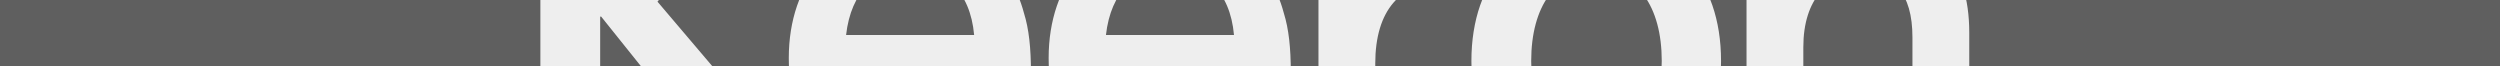
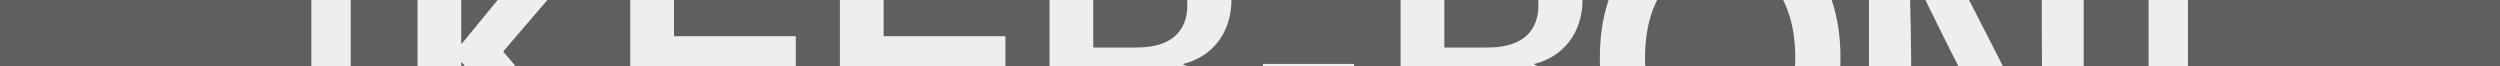
<svg xmlns="http://www.w3.org/2000/svg" width="1440" height="38" viewBox="0 0 1440 38" fill="none">
  <mask id="mask0_182_1536" style="mask-type:alpha" maskUnits="userSpaceOnUse" x="0" y="0" width="1440" height="38">
    <rect width="1440" height="38" fill="#C4C4C4" />
  </mask>
  <g mask="url(#mask0_182_1536)">
    <rect y="-331" width="1440" height="800" fill="#5F5F5F" />
-     <path d="M378.701 0.949L462.218 -96.344H420.89L346.27 -5.365H345.696V-96.344H311.256V108H345.696V9.559H346.27L425.195 108H469.68L378.701 0.949ZM524.943 88.197C504.566 88.197 487.92 74.708 486.772 41.703H593.823C593.823 27.64 592.675 16.734 589.805 7.55C581.769 -22.872 557.661 -42.101 524.369 -42.101C480.171 -42.101 454.341 -9.67 454.341 33.38C454.341 80.448 480.458 112.305 524.943 112.305C563.114 112.305 586.648 90.206 592.101 64.089H558.522C555.652 78.152 543.598 88.197 524.943 88.197ZM524.369 -17.993C543.885 -17.993 558.809 -5.365 561.105 20.178H487.346C490.216 -5.078 504.566 -17.993 524.369 -17.993ZM674.62 88.197C654.243 88.197 637.597 74.708 636.449 41.703H743.5C743.5 27.64 742.352 16.734 739.482 7.55C731.446 -22.872 707.338 -42.101 674.046 -42.101C629.848 -42.101 604.018 -9.67 604.018 33.38C604.018 80.448 630.135 112.305 674.62 112.305C712.791 112.305 736.325 90.206 741.778 64.089H708.199C705.329 78.152 693.275 88.197 674.62 88.197ZM674.046 -17.993C693.562 -17.993 708.486 -5.365 710.782 20.178H637.023C639.893 -5.078 654.243 -17.993 674.046 -17.993ZM832.047 -39.805C813.966 -39.805 800.19 -32.056 790.432 -16.271H789.858V-37.796H759.436V108H792.154V36.537C792.154 6.115 806.504 -10.531 832.621 -10.531C836.352 -10.531 840.083 -10.244 844.101 -9.383V-38.37C840.37 -39.231 835.778 -39.805 832.047 -39.805ZM919.568 -42.101C875.37 -42.101 847.531 -12.253 847.531 35.102C847.531 82.457 875.37 112.305 919.568 112.305C963.766 112.305 991.318 82.457 991.318 35.102C991.318 -12.253 963.766 -42.101 919.568 -42.101ZM919.568 -16.271C942.815 -16.271 957.165 3.532 957.165 35.102C957.165 66.672 942.815 86.475 919.568 86.475C896.321 86.475 881.971 66.672 881.971 35.102C881.971 3.532 896.321 -16.271 919.568 -16.271ZM1081.19 -41.24C1061.96 -41.24 1046.75 -32.056 1037.57 -18.854H1036.99V-37.796H1006V108H1038.72V27.066C1038.72 -0.773 1053.35 -14.836 1072.01 -14.836C1090.38 -14.836 1101.57 -4.504 1101.57 21.613V108H1134.29V18.743C1134.29 -21.15 1114.2 -41.24 1081.19 -41.24Z" fill="#EEEEEE" />
+     <path d="M226.16 -44.91V-59.61H179.33V127.29H226.16V112.59H202.01V-44.91H226.16ZM1260.27 -59.61H1213.44V-44.91H1237.59V112.59H1213.44V127.29H1260.27V-59.61Z" fill="#EEEEEE" />
+     <path d="M289.26 17.67L350.37 -53.52H320.13L265.53 13.05H265.11V-53.52H239.91V96H265.11V23.97H265.53L323.28 96H355.83L289.26 17.67ZM462.417 -31.68V-53.52H362.457V96H464.517V74.16H387.657V30.48H457.797V8.85H387.657V-31.68H462.417ZM583.167 -31.68V-53.52H483.207V96H585.267V74.16H508.407V30.48H578.547V8.85H508.407V-31.68H583.167ZM603.957 -53.52V96H629.157V35.94H650.787C666.117 35.94 672.627 41.61 678.507 58.41L691.107 96H718.617L703.287 53.79C696.567 35.1 691.737 28.8 681.027 25.23V24.81C698.037 20.61 708.747 6.54 708.747 -12.15C708.747 -38.19 692.157 -53.52 655.407 -53.52H603.957ZM629.157 -32.73H652.677C672.417 -32.73 683.337 -25.59 683.337 -9.63C683.547 5.28 674.937 15.36 654.147 15.36H629.157V-32.73ZM779.374 44.55V24.81H726.874V44.55H779.374ZM806.164 -53.52V96H831.364V35.94H852.994C868.324 35.94 874.834 41.61 880.714 58.41L893.314 96H920.824L905.494 53.79C898.774 35.1 893.944 28.8 883.234 25.23V24.81C900.244 20.61 910.954 6.54 910.954 -12.15C910.954 -38.19 894.364 -53.52 857.614 -53.52H806.164ZM831.364 -32.73H854.884C874.624 -32.73 885.544 -25.59 885.544 -9.63C885.754 5.28 877.144 15.36 856.354 15.36H831.364V-32.73ZM990.235 -56.67C947.395 -56.67 920.935 -26.85 920.935 21.24C920.935 69.33 947.395 99.15 990.235 99.15C1033.08 99.15 1059.54 69.33 1059.54 21.24C1059.54 -26.85 1033.08 -56.67 990.235 -56.67ZM990.235 -34.2C1016.91 -34.2 1033.5 -12.99 1033.5 21.24C1033.5 55.47 1016.91 76.68 990.235 76.68C963.565 76.68 946.975 55.47 946.975 21.24C946.975 -12.99 963.565 -34.2 990.235 -34.2ZM1199.65 96V-53.52H1175.5V5.28C1175.5 27.96 1175.92 50.64 1176.55 73.32H1176.13C1166.05 51.9 1155.34 30.27 1144.42 9.06L1112.29 -53.52H1075.96V96H1100.32V37.2C1100.32 14.52 1099.9 -8.16 1099.06 -30.84H1099.48C1109.56 -9.42 1120.27 12.21 1131.19 33.42L1163.53 96H1199.65Z" fill="#5F5F5F" />
+     <path d="M289.83 29.67L350.94 -41.52H320.7L266.1 25.05H265.68V-41.52H240.48V108H265.68V35.97H266.1L323.85 108H356.4L289.83 29.67ZM462.986 -19.68V-41.52H363.026V108H465.086V86.16H388.226V42.48H458.366V20.85H388.226V-19.68H462.986ZM583.736 -19.68V-41.52H483.776V108H585.836V86.16H508.976V42.48H579.116V20.85H508.976V-19.68H583.736ZM604.526 -41.52V108H629.726V47.94H651.356C666.686 47.94 673.196 53.61 679.076 70.41L691.676 108H719.186L703.856 65.79C697.136 47.1 692.306 40.8 681.596 37.23V36.81C698.606 32.61 709.316 18.54 709.316 -0.15C709.316 -26.19 692.726 -41.52 655.976 -41.52H604.526ZM629.726 -20.73H653.246C672.986 -20.73 683.906 -13.59 683.906 2.37C684.116 17.28 675.506 27.36 654.716 27.36H629.726V-20.73ZM779.944 56.55V36.81H727.444V56.55H779.944ZM806.734 -41.52V108H831.934V47.94H853.564C868.894 47.94 875.404 53.61 881.284 70.41L893.884 108H921.394L906.064 65.79C899.344 47.1 894.514 40.8 883.804 37.23V36.81C900.814 32.61 911.524 18.54 911.524 -0.15C911.524 -26.19 894.934 -41.52 858.184 -41.52H806.734ZM831.934 -20.73H855.454C875.194 -20.73 886.114 -13.59 886.114 2.37C886.324 17.28 877.714 27.36 856.924 27.36H831.934V-20.73ZM990.805 -44.67C947.965 -44.67 921.505 -14.85 921.505 33.24C921.505 81.33 947.965 111.15 990.805 111.15C1033.65 111.15 1060.11 81.33 1060.11 33.24C1060.11 -14.85 1033.65 -44.67 990.805 -44.67ZM990.805 -22.2C1017.48 -22.2 1034.07 -0.99 1034.07 33.24C1034.07 67.47 1017.48 88.68 990.805 88.68C964.135 88.68 947.545 67.47 947.545 33.24C947.545 -0.99 964.135 -22.2 990.805 -22.2ZM1200.22 108V-41.52H1176.07V17.28C1176.07 39.96 1176.49 62.64 1177.12 85.32H1176.7C1166.62 63.9 1155.91 42.27 1144.99 21.06L1112.86 -41.52H1076.53V108H1100.89V49.2C1100.89 26.52 1100.47 3.84 1099.63 -18.84H1100.05C1110.13 2.58 1120.84 24.21 1131.76 45.42L1164.1 108H1200.22Z" fill="#EEEEEE" />
  </g>
</svg>
